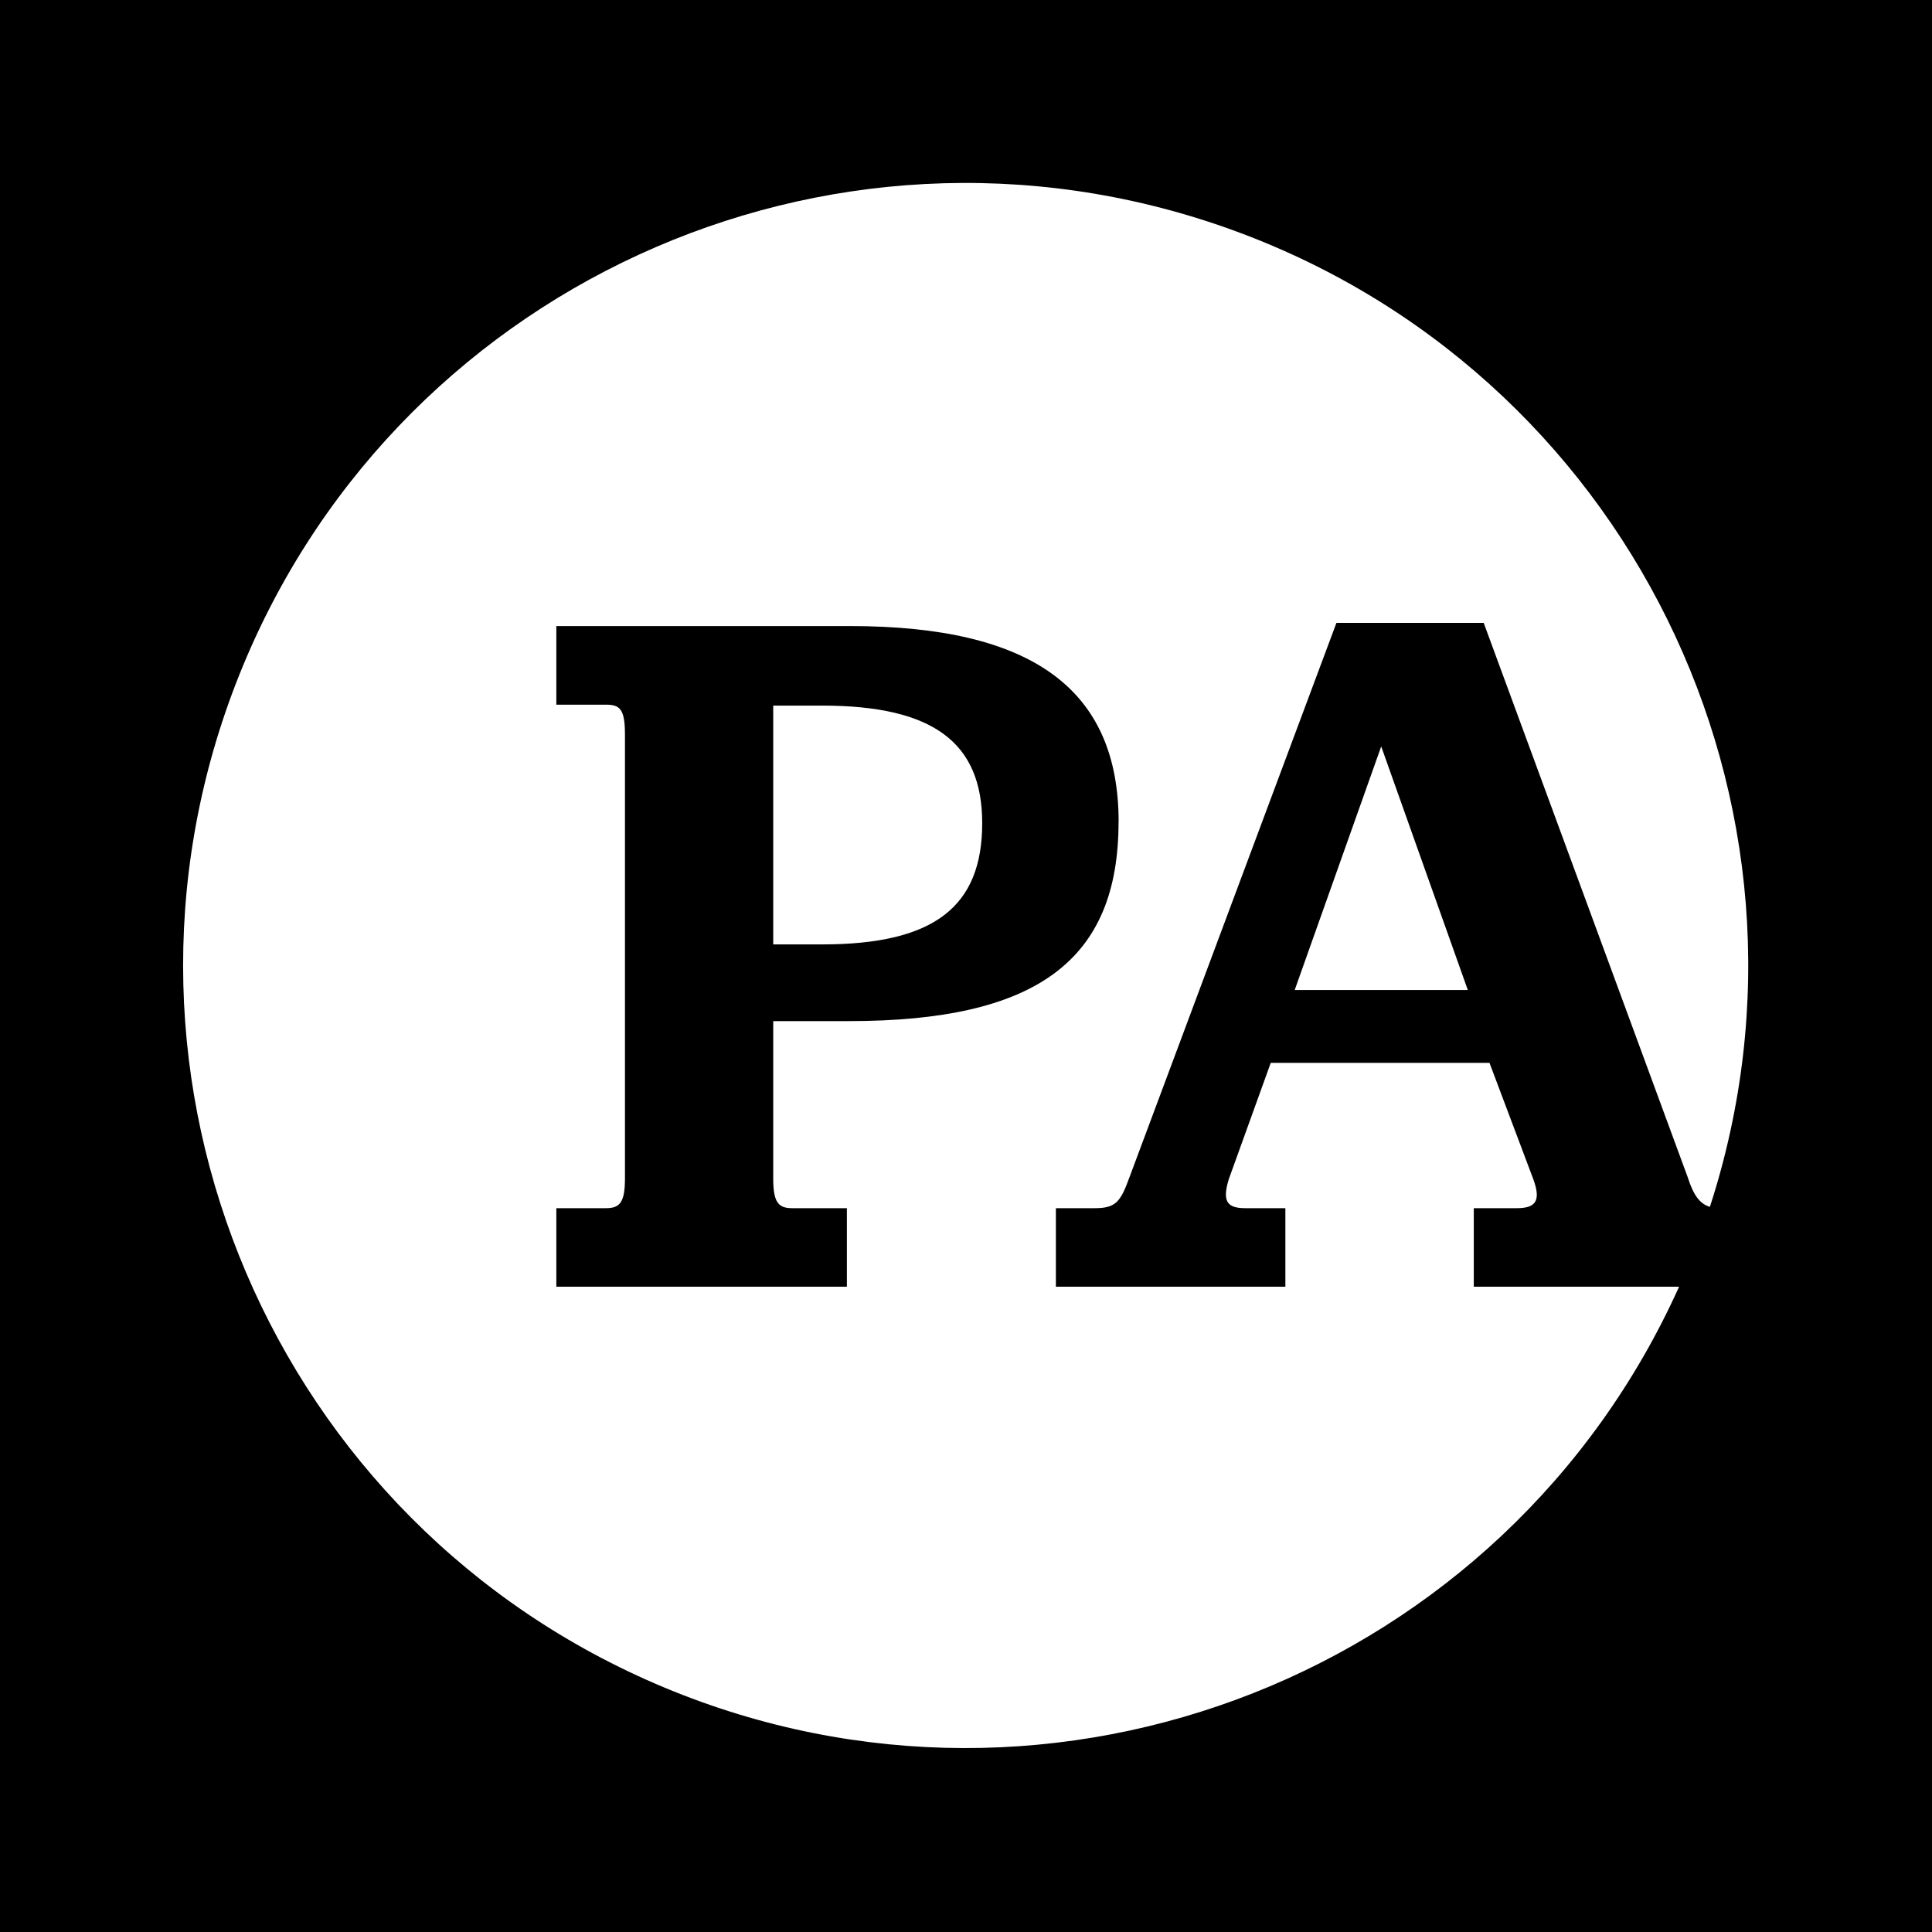
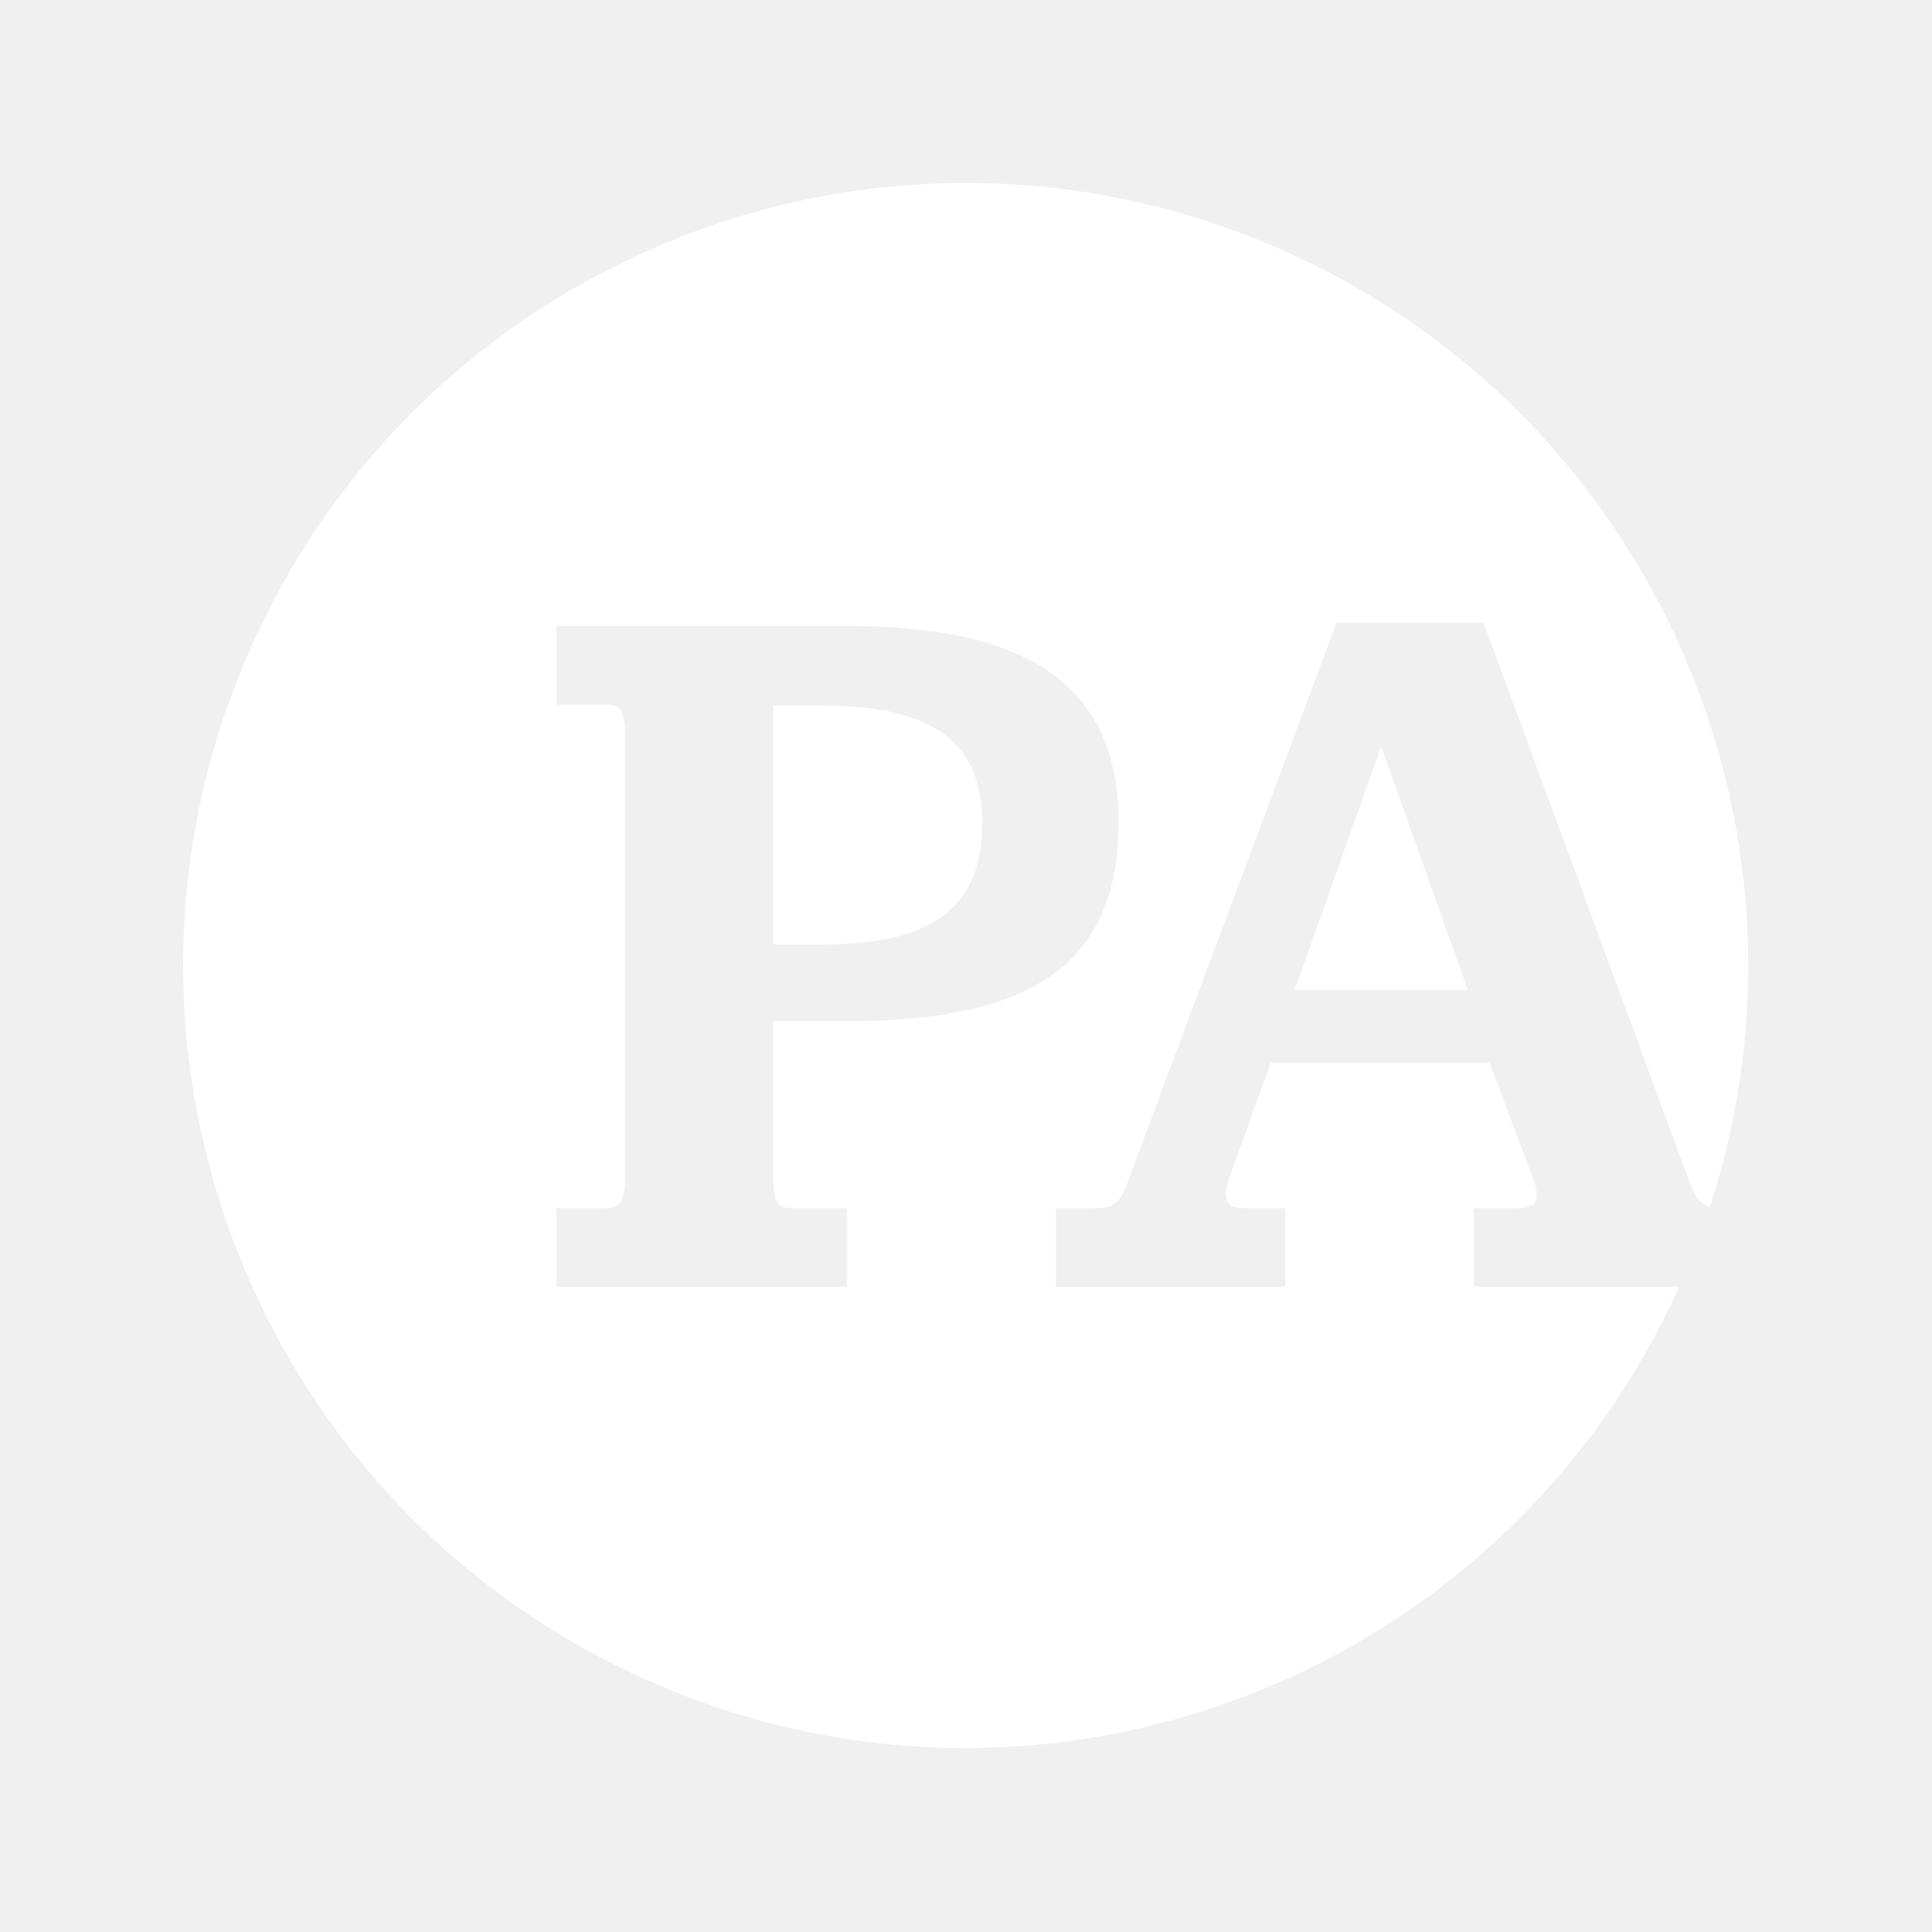
<svg xmlns="http://www.w3.org/2000/svg" viewBox="0 0 230 230">
-   <path d="m0 0h230v230h-230z" />
  <path d="m116.93 98c0-9.59-5.81-14-19.07-14h-5.81v28.43h5.81c13.38 0 19.07-4.5 19.07-14.45m16.23-.12c0 16.47-9.72 23.7-32.11 23.7h-9v18.71c0 2.85.59 3.56 2.25 3.56h6.52v9.35h-34.59v-9.35h5.92c1.66 0 2.25-.71 2.25-3.56v-52.83c0-3-.59-3.55-2.25-3.55h-5.92v-9.36h34.94c21.8 0 32 7.58 32 23.33m70.39 45.81a93.14 93.14 0 1 0 -3.67 9.51h-24.44v-9.35h5.09c2.13 0 3-.71 2-3.44l-5.22-13.86h-26.04l-5 13.86c-.83 2.73-.12 3.44 2 3.44h4.74v9.35h-27.32v-9.35h4.62c2.48 0 3.07-.71 4.14-3.68l24.64-66h17.53l24.29 66c.71 2.23 1.49 3.18 2.63 3.52m-39.12-54.81-10.3 29h20.61z" fill="#fff" />
</svg>
